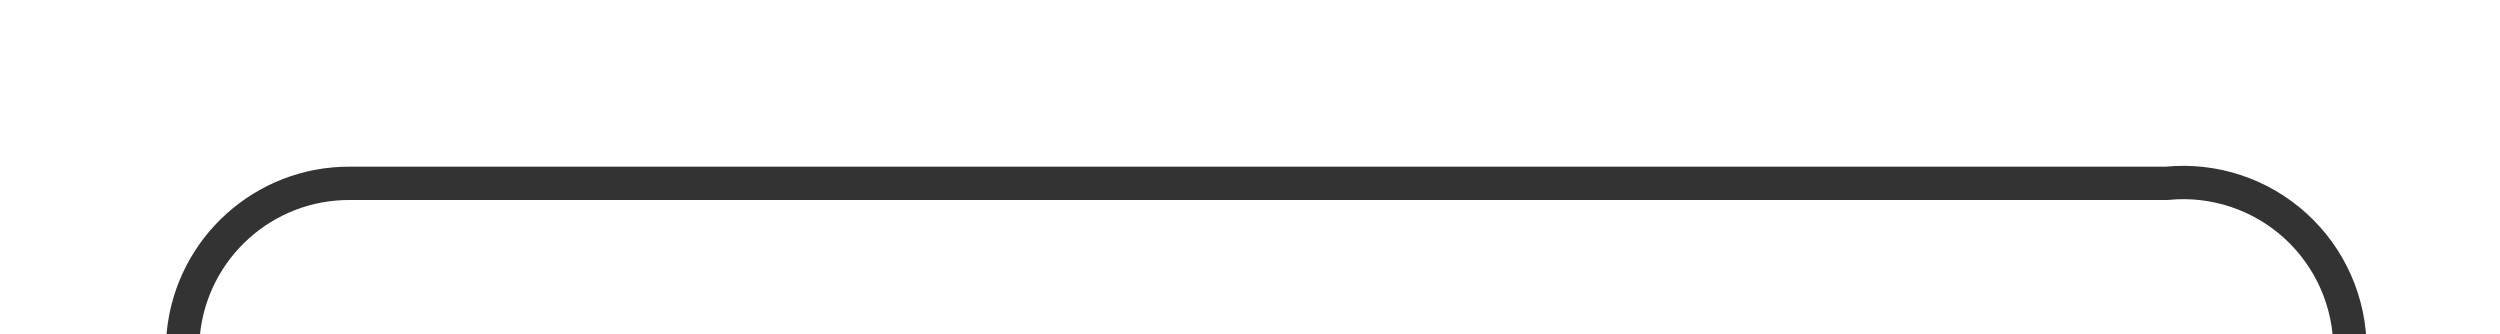
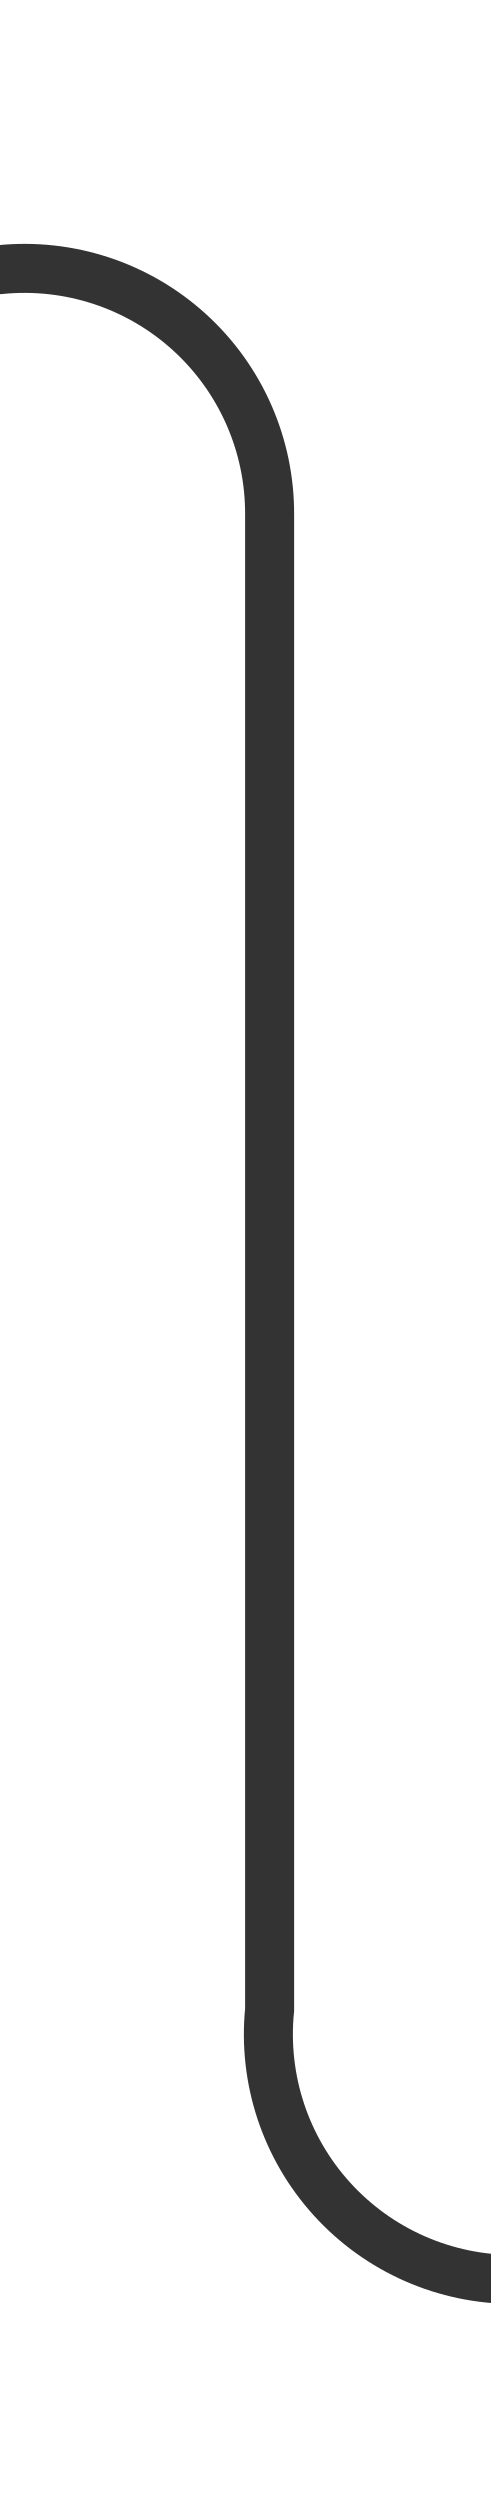
- <svg xmlns="http://www.w3.org/2000/svg" version="1.1" width="75px" height="10px" preserveAspectRatio="xMinYMid meet" viewBox="3210 526  75 8">
-   <path d="M 3215.5 546  L 3215.5 535  A 5 5 0 0 1 3220.5 530.5 L 3275 530.5  A 5 5 0 0 1 3280.5 535.5 L 3280.5 618  A 5 5 0 0 0 3285.5 623.5 L 3293 623.5  " stroke-width="1" stroke="#333333" fill="none" />
-   <path d="M 3215.5 541  A 3 3 0 0 0 3212.5 544 A 3 3 0 0 0 3215.5 547 A 3 3 0 0 0 3218.5 544 A 3 3 0 0 0 3215.5 541 Z " fill-rule="nonzero" fill="#333333" stroke="none" />
+ <svg xmlns="http://www.w3.org/2000/svg" version="1.1" width="10px" height="51px" preserveAspectRatio="xMidYMin meet" viewBox="2831 1179  8 51">
+   <path d="M 2649 1184.5  L 2830 1184.5  A 5 5 0 0 1 2835.5 1189.5 L 2835.5 1220  A 5 5 0 0 0 2840.5 1225.5 L 3023 1225.5  " stroke-width="1" stroke="#333333" fill="none" />
+   <path d="M 2651 1181.5  A 3 3 0 0 0 2648 1184.5 A 3 3 0 0 0 2651 1187.5 A 3 3 0 0 0 2654 1184.5 A 3 3 0 0 0 2651 1181.5 Z " fill-rule="nonzero" fill="#333333" stroke="none" />
</svg>
